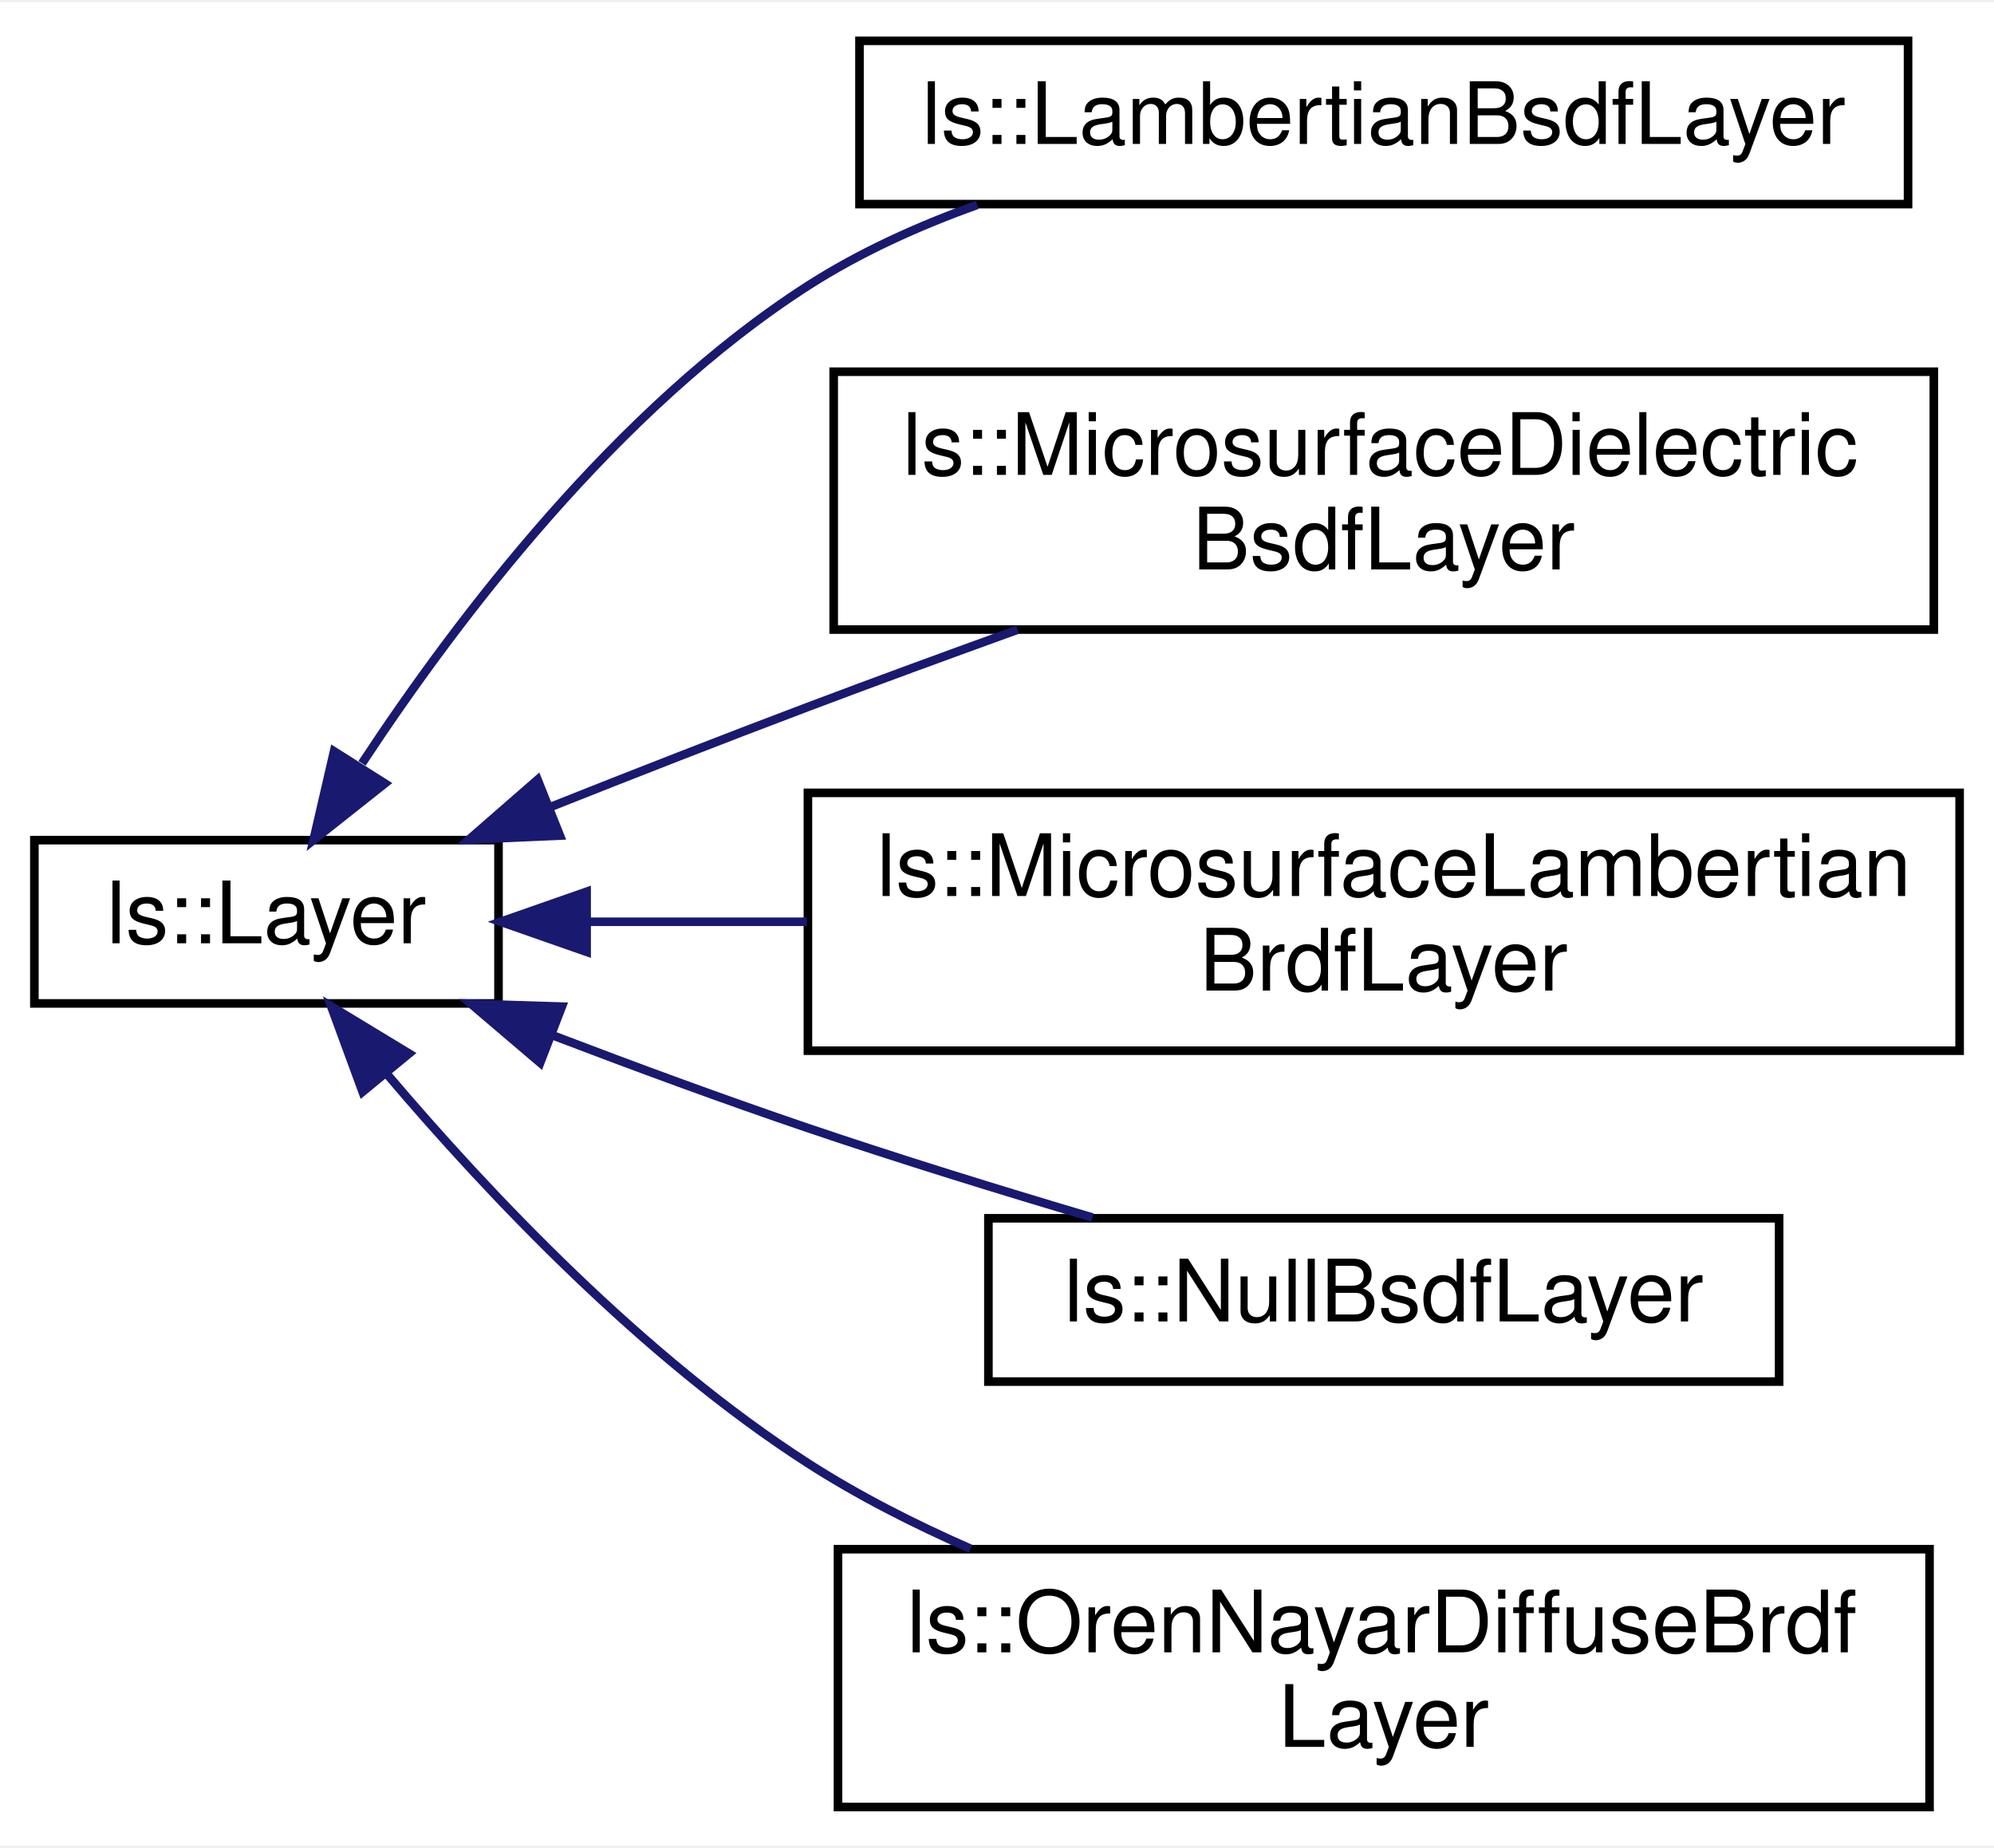
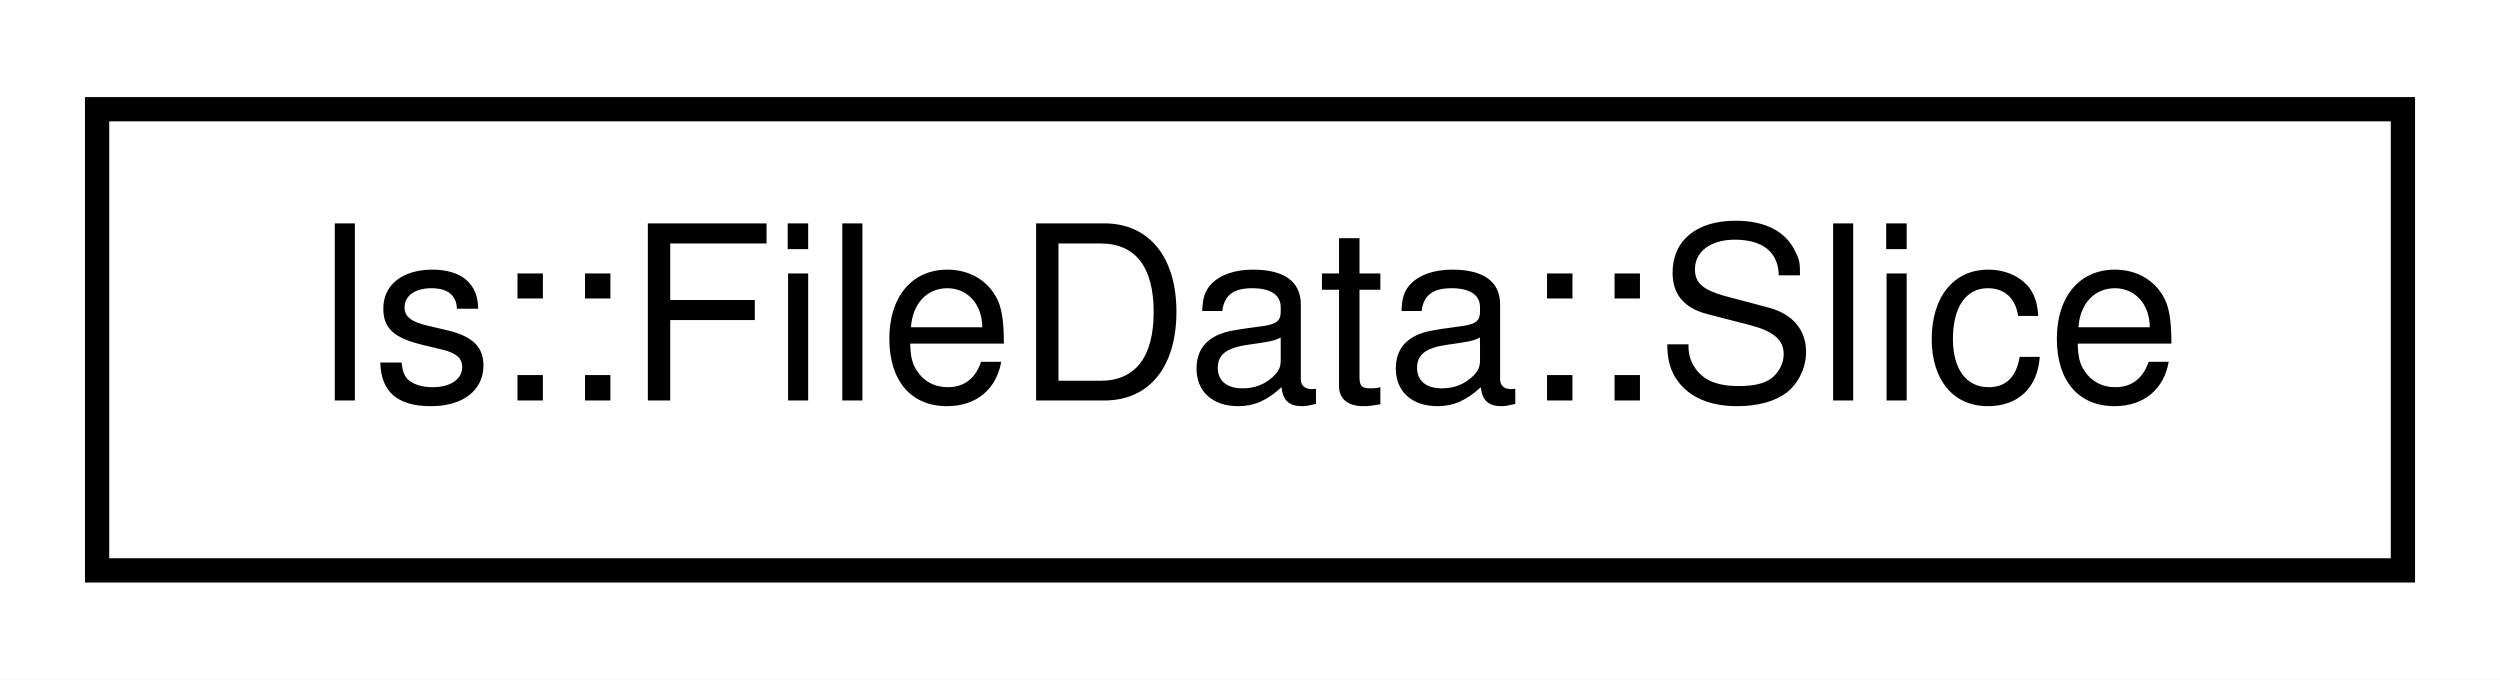
- <svg xmlns="http://www.w3.org/2000/svg" xmlns:xlink="http://www.w3.org/1999/xlink" width="232pt" height="215pt" viewBox="0.00 0.00 232.00 214.50">
-   <g id="graph0" class="graph" transform="scale(1 1) rotate(0) translate(4 210.5)">
-     <polygon fill="#ffffff" stroke="transparent" points="-4,4 -4,-210.5 228,-210.5 228,4 -4,4" />
+ <svg xmlns="http://www.w3.org/2000/svg" xmlns:xlink="http://www.w3.org/1999/xlink" width="103pt" height="28pt" viewBox="0.00 0.00 103.00 28.00">
+   <g id="graph0" class="graph" transform="scale(1 1) rotate(0) translate(4 24)">
+     <polygon fill="#ffffff" stroke="transparent" points="-4,4 -4,-24 99,-24 99,4 -4,4" />
    <g id="node1" class="node">
      <g id="a_node1">
-         <a xlink:href="classls_1_1Layer.html" target="_top" xlink:title="Layer interface. ">
-           <polygon fill="#ffffff" stroke="#000000" points="0,-94 0,-113 54,-113 54,-94 0,-94" />
-           <text text-anchor="middle" x="27" y="-101" font-family="Helvetica,sans-Serif" font-size="10.00" fill="#000000">ls::Layer</text>
+         <a xlink:href="structls_1_1FileData_1_1Slice.html" target="_top" xlink:title="Slice. ">
+           <polygon fill="#ffffff" stroke="#000000" points="0,-.5 0,-19.5 95,-19.5 95,-.5 0,-.5" />
+           <text text-anchor="middle" x="47.5" y="-7.5" font-family="Helvetica,sans-Serif" font-size="10.00" fill="#000000">ls::FileData::Slice</text>
        </a>
      </g>
    </g>
-     <g id="node2" class="node">
-       <g id="a_node2">
-         <a xlink:href="classls_1_1LambertianBsdfLayer.html" target="_top" xlink:title="Lambertian BSDF layer. ">
-           <polygon fill="#ffffff" stroke="#000000" points="96,-187 96,-206 218,-206 218,-187 96,-187" />
-           <text text-anchor="middle" x="157" y="-194" font-family="Helvetica,sans-Serif" font-size="10.00" fill="#000000">ls::LambertianBsdfLayer</text>
-         </a>
-       </g>
-     </g>
-     <g id="edge1" class="edge">
-       <path fill="none" stroke="#191970" d="M38.123,-121.938C49.227,-138.808 67.808,-163.247 90,-177.5 96.002,-181.355 102.796,-184.442 109.699,-186.911" />
-       <polygon fill="#191970" stroke="#191970" points="40.781,-119.594 32.477,-113.014 34.865,-123.336 40.781,-119.594" />
-     </g>
-     <g id="node3" class="node">
-       <g id="a_node3">
-         <a xlink:href="classls_1_1MicrosurfaceDielectricBsdfLayer.html" target="_top" xlink:title="Microsurface dielectric BSDF layer. ">
-           <polygon fill="#ffffff" stroke="#000000" points="93,-137.5 93,-167.5 221,-167.5 221,-137.5 93,-137.5" />
-           <text text-anchor="start" x="101" y="-155.5" font-family="Helvetica,sans-Serif" font-size="10.00" fill="#000000">ls::MicrosurfaceDielectric</text>
-           <text text-anchor="middle" x="157" y="-144.5" font-family="Helvetica,sans-Serif" font-size="10.00" fill="#000000">BsdfLayer</text>
-         </a>
-       </g>
-     </g>
-     <g id="edge2" class="edge">
-       <path fill="none" stroke="#191970" d="M59.861,-116.783C69.542,-120.631 80.174,-124.792 90,-128.5 97.861,-131.467 106.273,-134.55 114.388,-137.48" />
-       <polygon fill="#191970" stroke="#191970" points="61.146,-113.527 50.561,-113.068 58.549,-120.028 61.146,-113.527" />
-     </g>
-     <g id="node4" class="node">
-       <g id="a_node4">
-         <a xlink:href="classls_1_1MicrosurfaceLambertianBrdfLayer.html" target="_top" xlink:title="Microsurface Lambertian BRDF layer. ">
-           <polygon fill="#ffffff" stroke="#000000" points="90,-88.5 90,-118.5 224,-118.5 224,-88.5 90,-88.5" />
-           <text text-anchor="start" x="98" y="-106.5" font-family="Helvetica,sans-Serif" font-size="10.00" fill="#000000">ls::MicrosurfaceLambertian</text>
-           <text text-anchor="middle" x="157" y="-95.5" font-family="Helvetica,sans-Serif" font-size="10.00" fill="#000000">BrdfLayer</text>
-         </a>
-       </g>
-     </g>
-     <g id="edge3" class="edge">
-       <path fill="none" stroke="#191970" d="M64.354,-103.5C72.382,-103.5 81.102,-103.5 89.874,-103.5" />
-       <polygon fill="#191970" stroke="#191970" points="64.252,-100 54.252,-103.5 64.252,-107 64.252,-100" />
-     </g>
-     <g id="node5" class="node">
-       <g id="a_node5">
-         <a xlink:href="classls_1_1NullBsdfLayer.html" target="_top" xlink:title="Null BSDF layer. ">
-           <polygon fill="#ffffff" stroke="#000000" points="111,-50 111,-69 203,-69 203,-50 111,-50" />
-           <text text-anchor="middle" x="157" y="-57" font-family="Helvetica,sans-Serif" font-size="10.00" fill="#000000">ls::NullBsdfLayer</text>
-         </a>
-       </g>
-     </g>
-     <g id="edge4" class="edge">
-       <path fill="none" stroke="#191970" d="M60.321,-90.28C69.854,-86.641 80.293,-82.793 90,-79.5 100.691,-75.874 112.457,-72.242 123.105,-69.089" />
-       <polygon fill="#191970" stroke="#191970" points="58.849,-87.097 50.782,-93.964 61.371,-93.626 58.849,-87.097" />
-     </g>
-     <g id="node6" class="node">
-       <g id="a_node6">
-         <a xlink:href="classls_1_1OrenNayarDiffuseBrdfLayer.html" target="_top" xlink:title="Oren-Nayar diffuse BRDF layer. ">
-           <polygon fill="#ffffff" stroke="#000000" points="93.5,-.5 93.5,-30.5 220.5,-30.5 220.5,-.5 93.5,-.5" />
-           <text text-anchor="start" x="101.5" y="-18.5" font-family="Helvetica,sans-Serif" font-size="10.00" fill="#000000">ls::OrenNayarDiffuseBrdf</text>
-           <text text-anchor="middle" x="157" y="-7.5" font-family="Helvetica,sans-Serif" font-size="10.00" fill="#000000">Layer</text>
-         </a>
-       </g>
-     </g>
-     <g id="edge5" class="edge">
-       <path fill="none" stroke="#191970" d="M41.037,-85.764C52.84,-71.847 70.82,-52.828 90,-40.5 95.849,-36.741 102.344,-33.43 108.925,-30.551" />
-       <polygon fill="#191970" stroke="#191970" points="38.186,-83.72 34.531,-93.664 43.59,-88.17 38.186,-83.72" />
-     </g>
  </g>
</svg>
